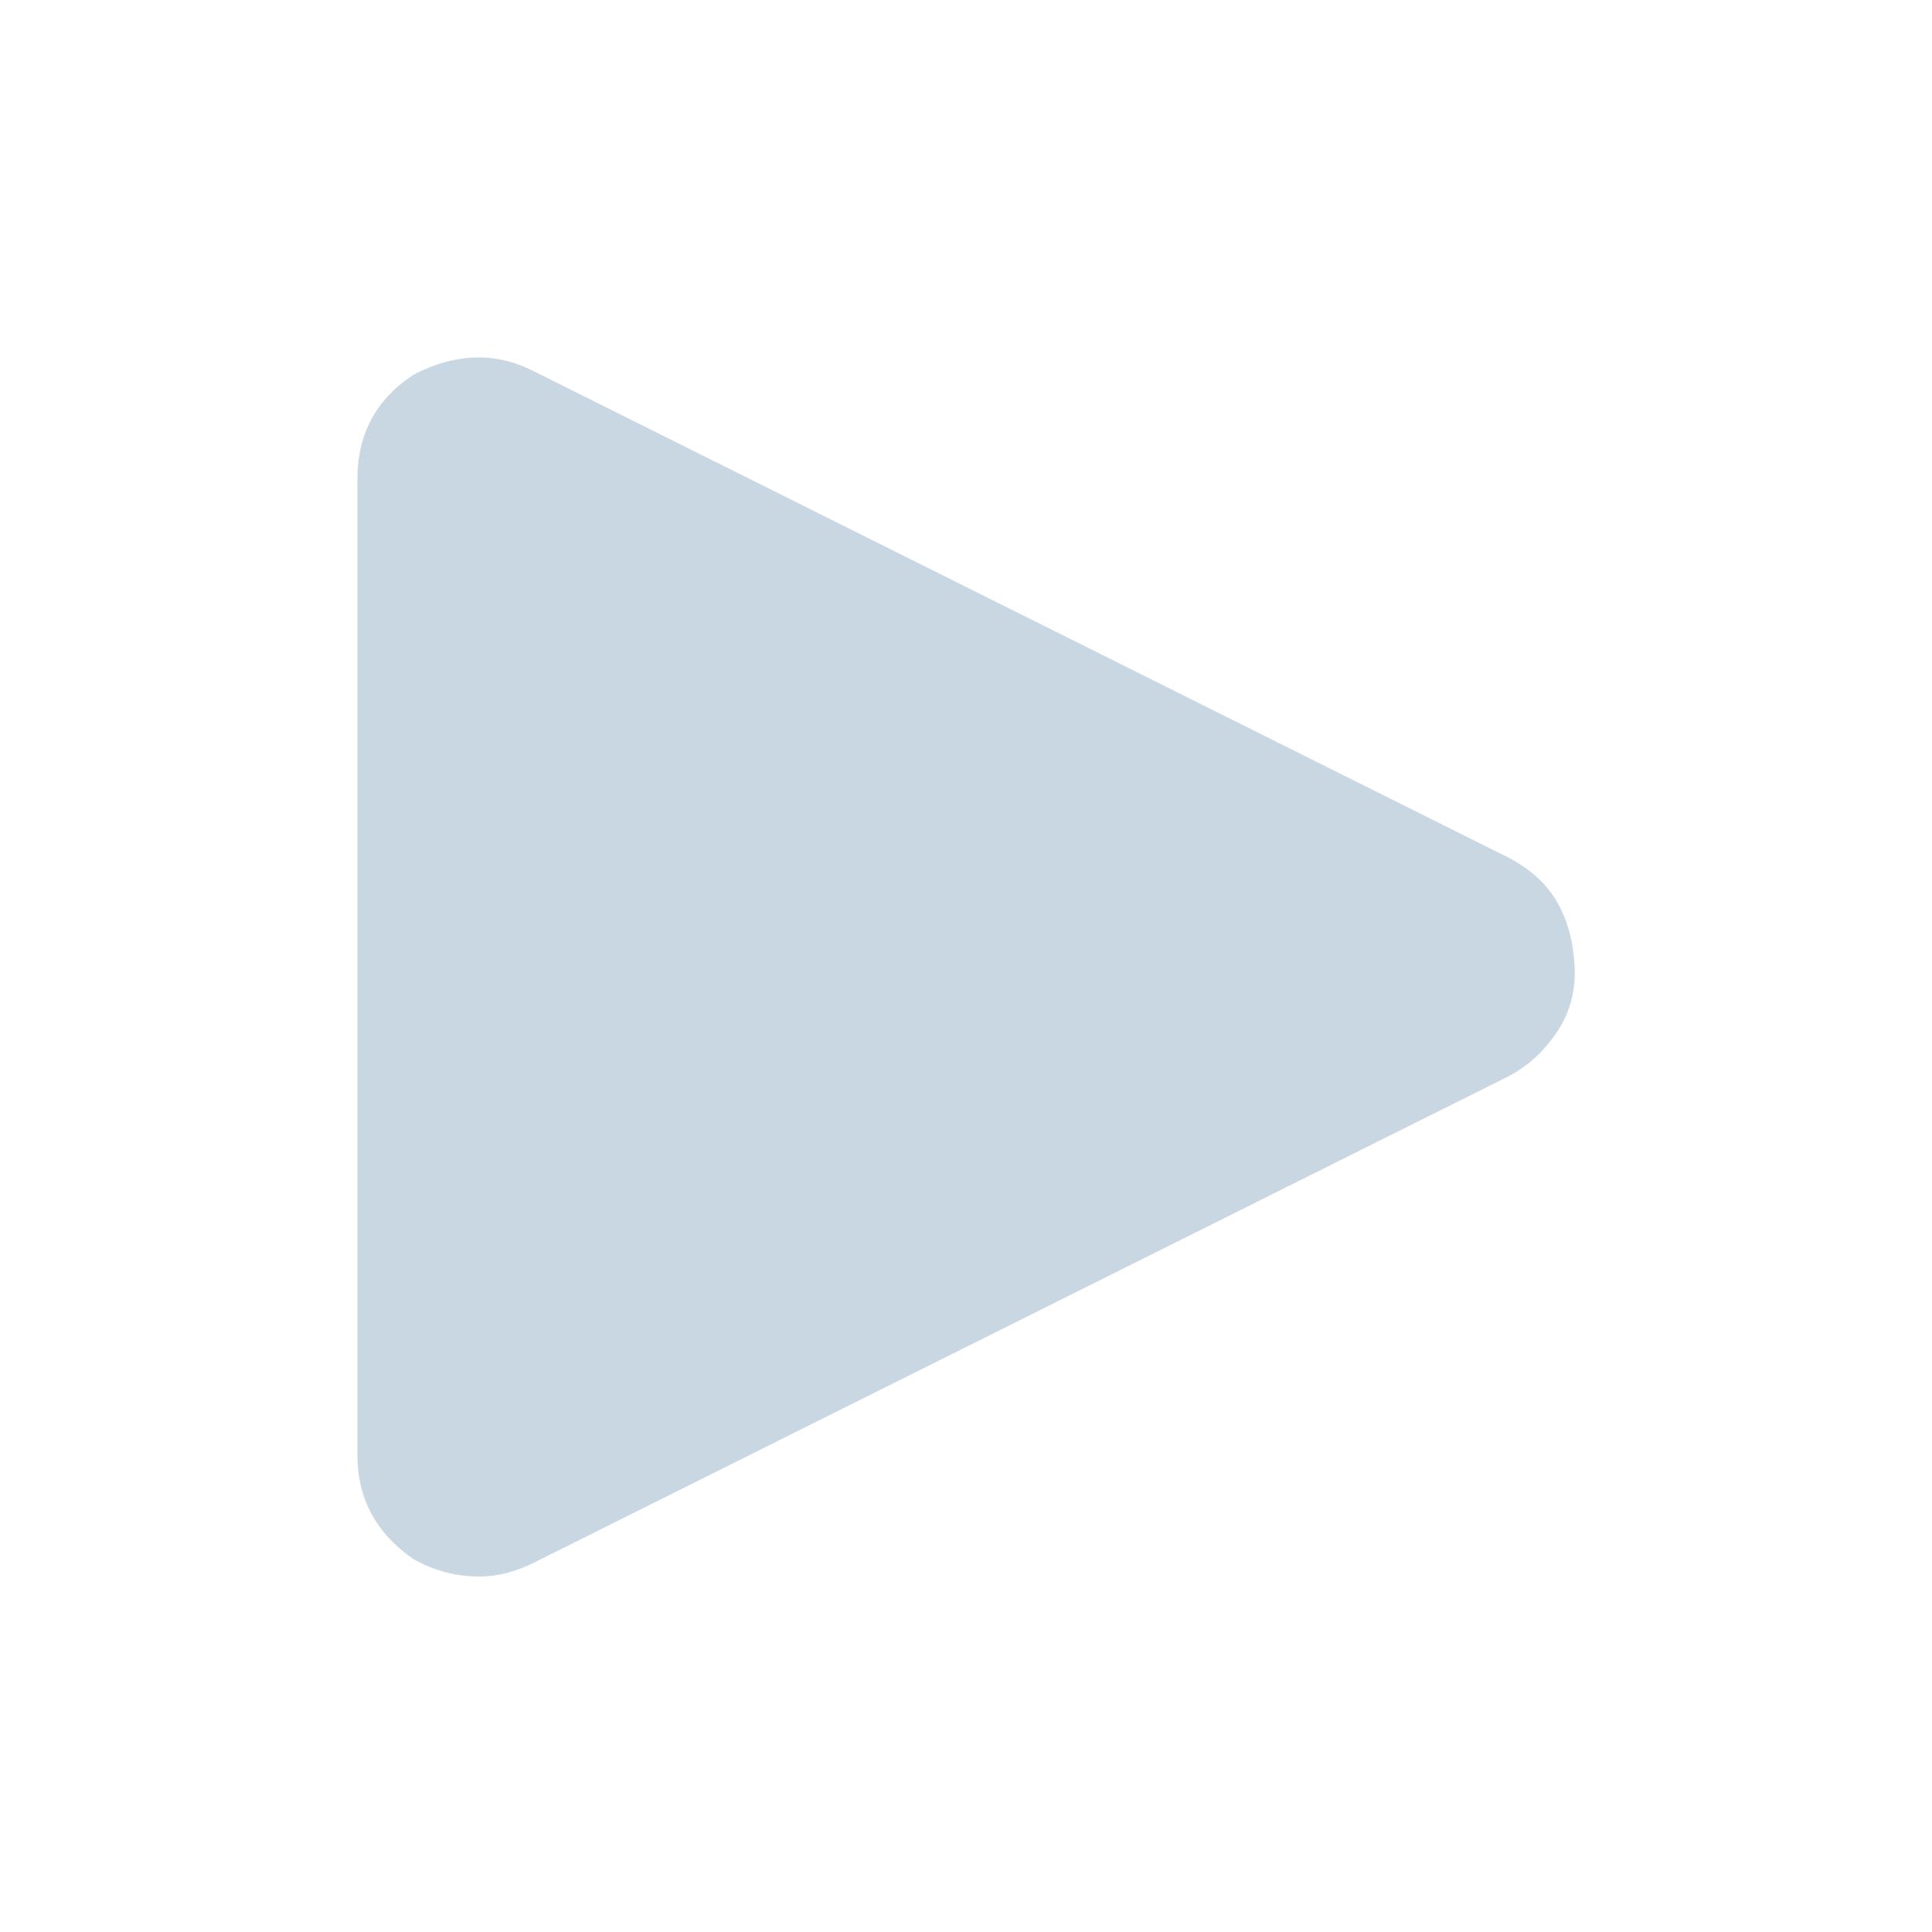
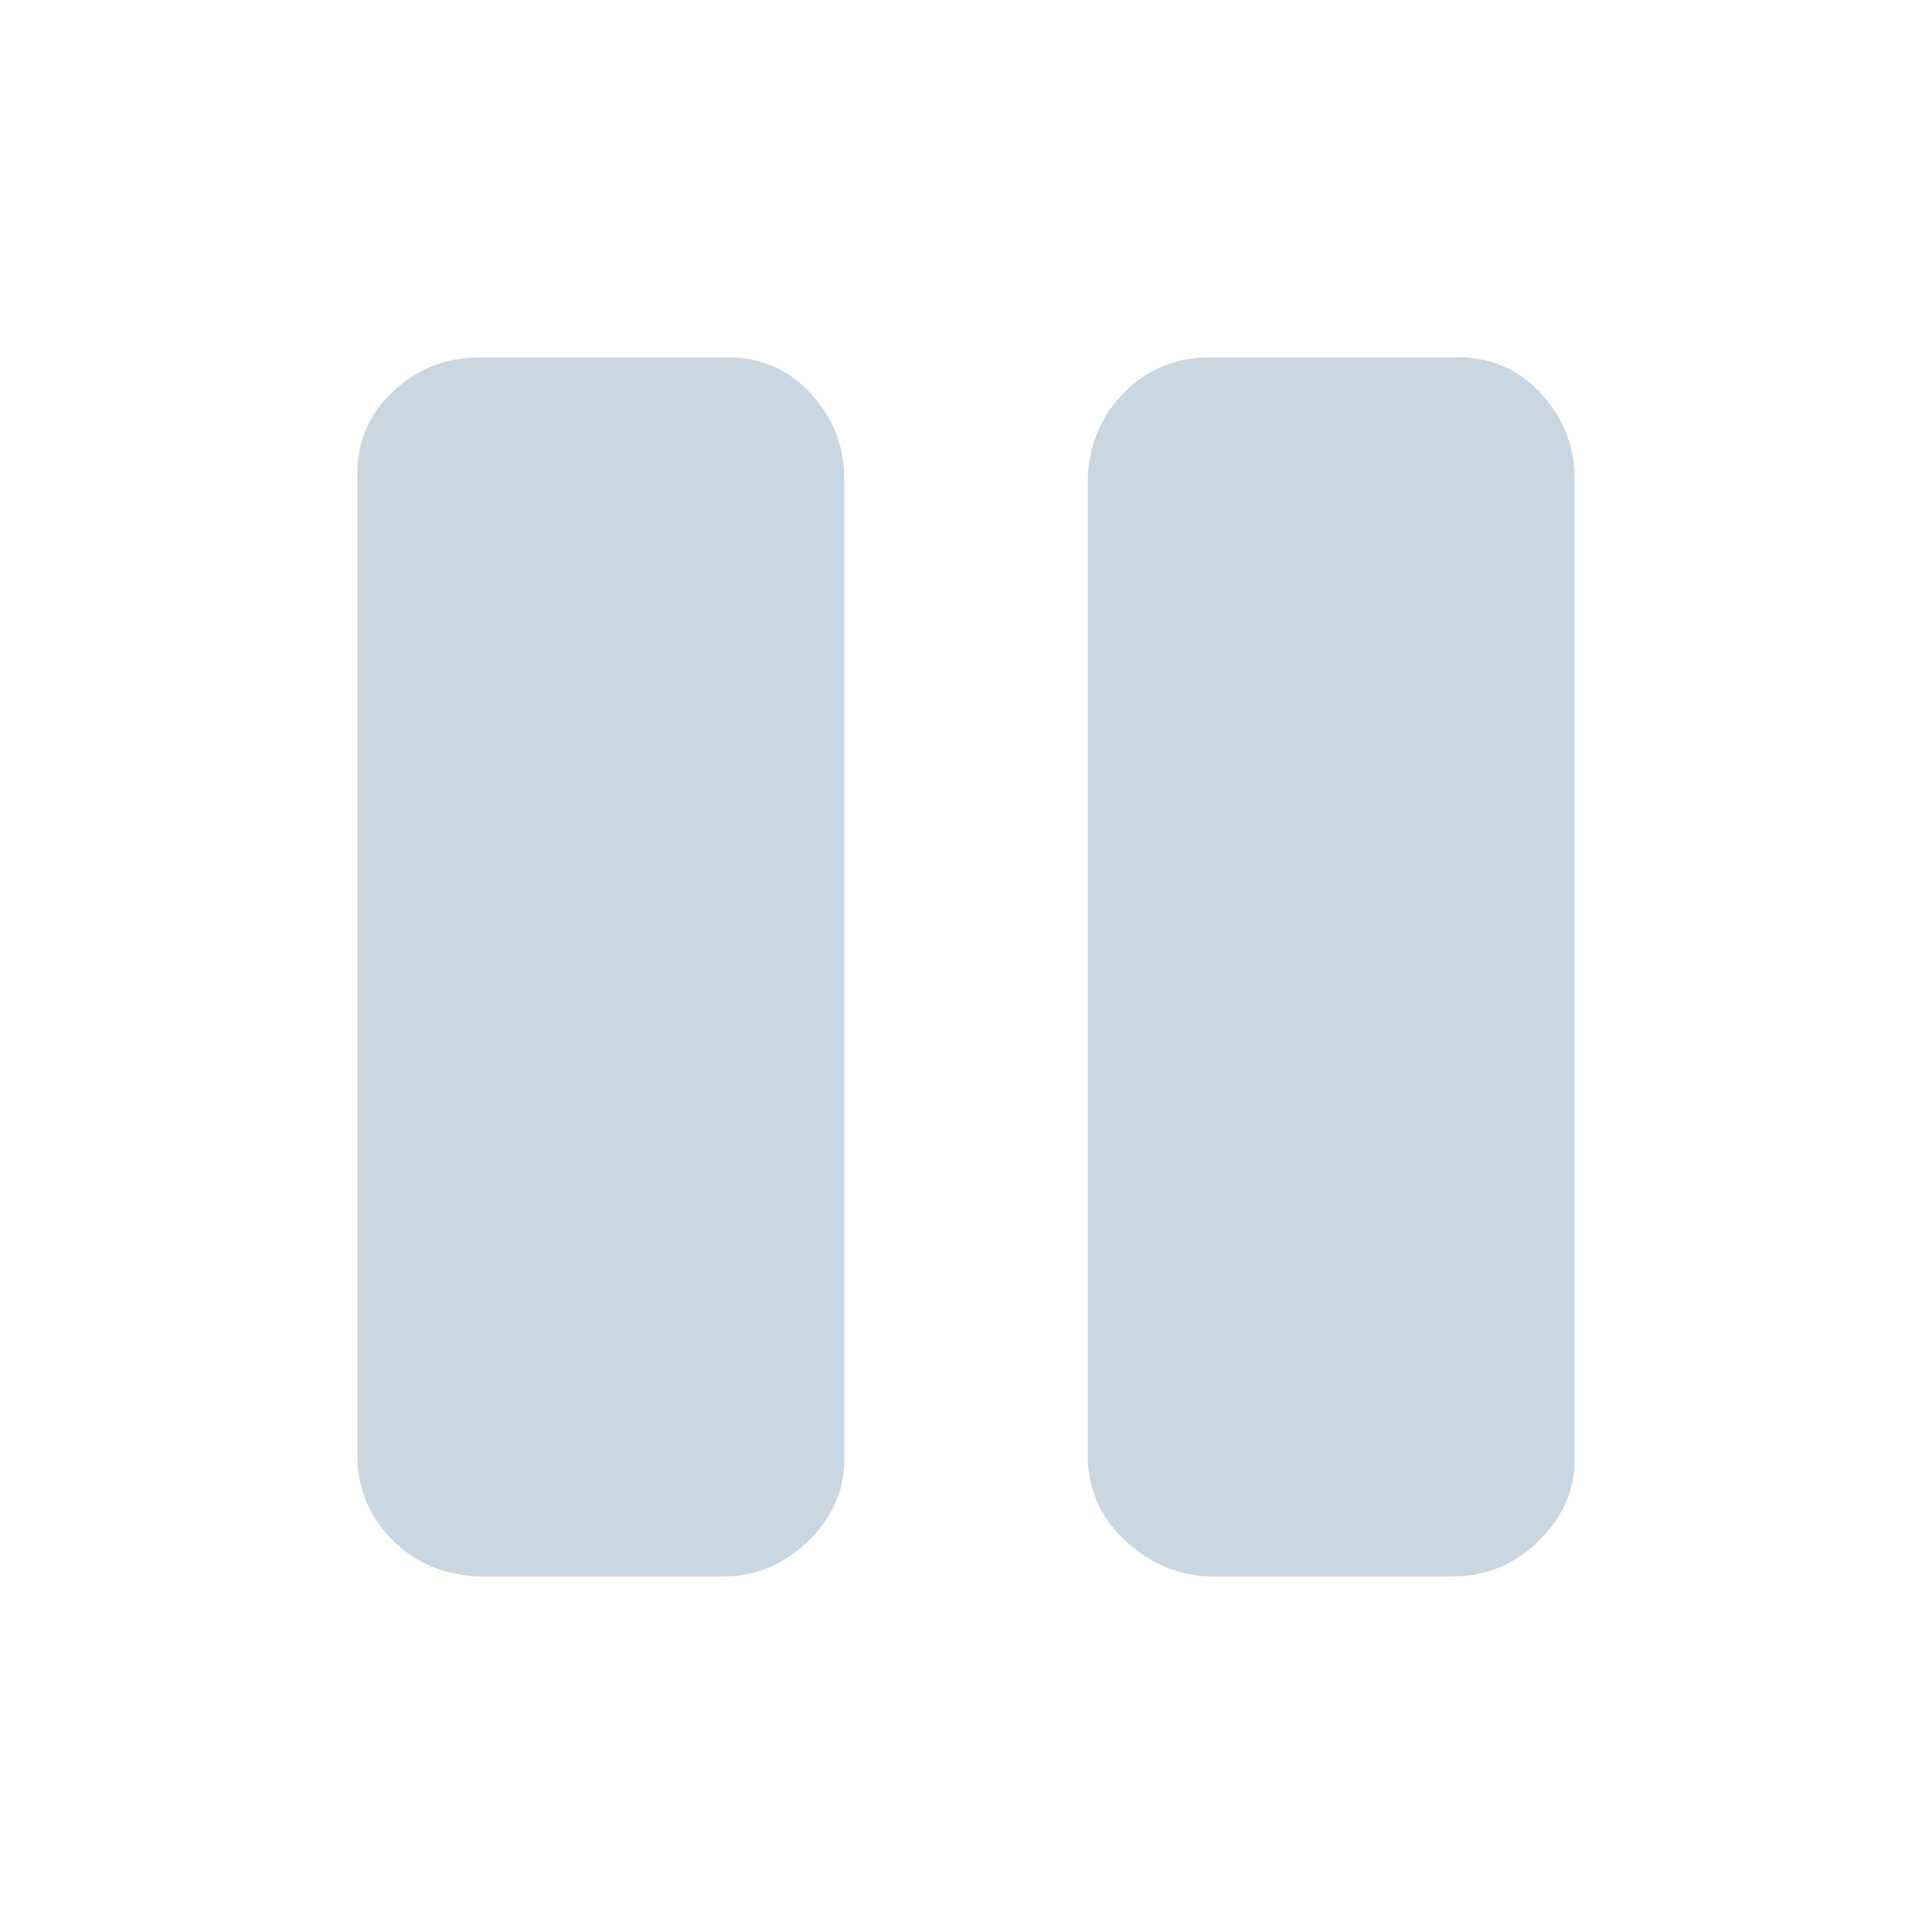
<svg xmlns="http://www.w3.org/2000/svg" fill="#c9d7e3" width="16" height="16" viewBox="0 0 32 32">
-   <path d="M5.92 24.096q0 1.088.928 1.728.512.288 1.088.288.448 0 .896-.224l16.16-8.064q.48-.256.8-.736t.288-1.088-.288-1.056-.8-.736l-16.16-8.064q-.448-.224-.896-.224-.544 0-1.088.288-.928.608-.928 1.728v16.16z" />
+   <path d="M5.92 24.096q0 0.832 0.576 1.408t1.44 0.608h4.032q0.832 0 1.44-0.608t0.576-1.408v-16.16q0-0.832-0.576-1.44t-1.44-0.576h-4.032q-0.832 0-1.44 0.576t-0.576 1.44v16.16zM18.016 24.096q0 0.832 0.608 1.408t1.408 0.608h4.032q0.832 0 1.44-0.608t0.576-1.408v-16.16q0-0.832-0.576-1.44t-1.44-0.576h-4.032q-0.832 0-1.408 0.576t-0.608 1.44v16.16z" />
</svg>
